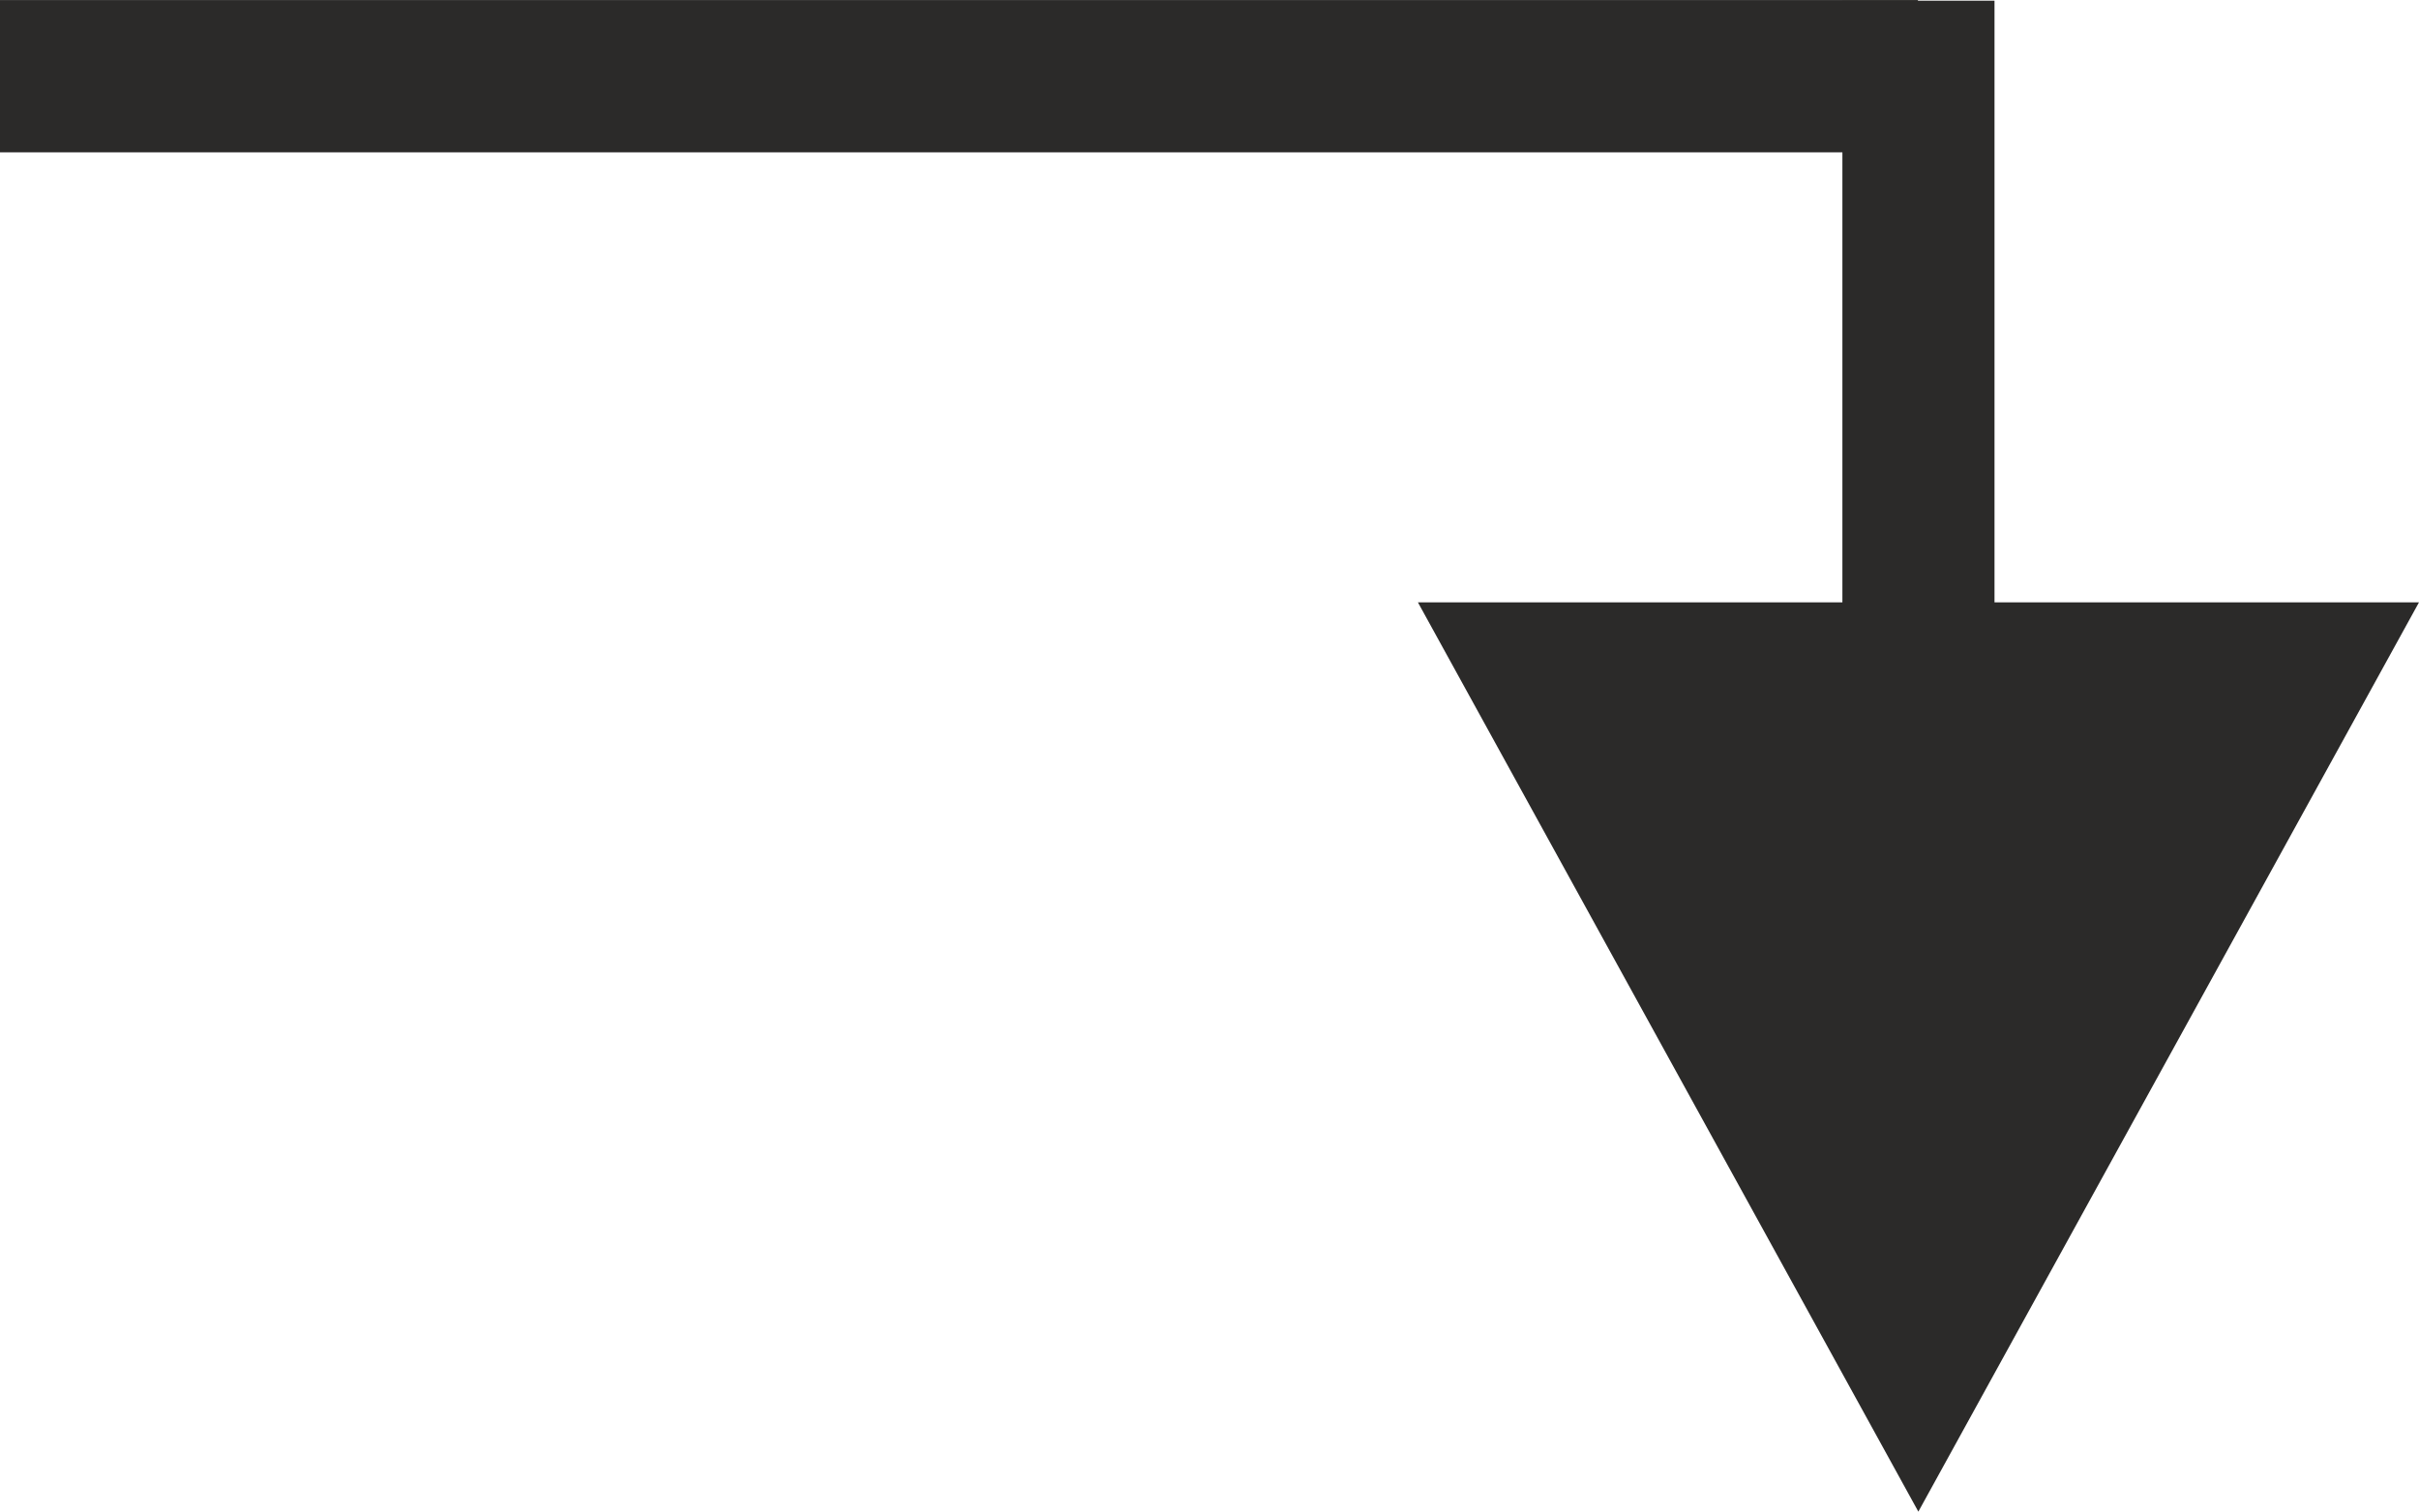
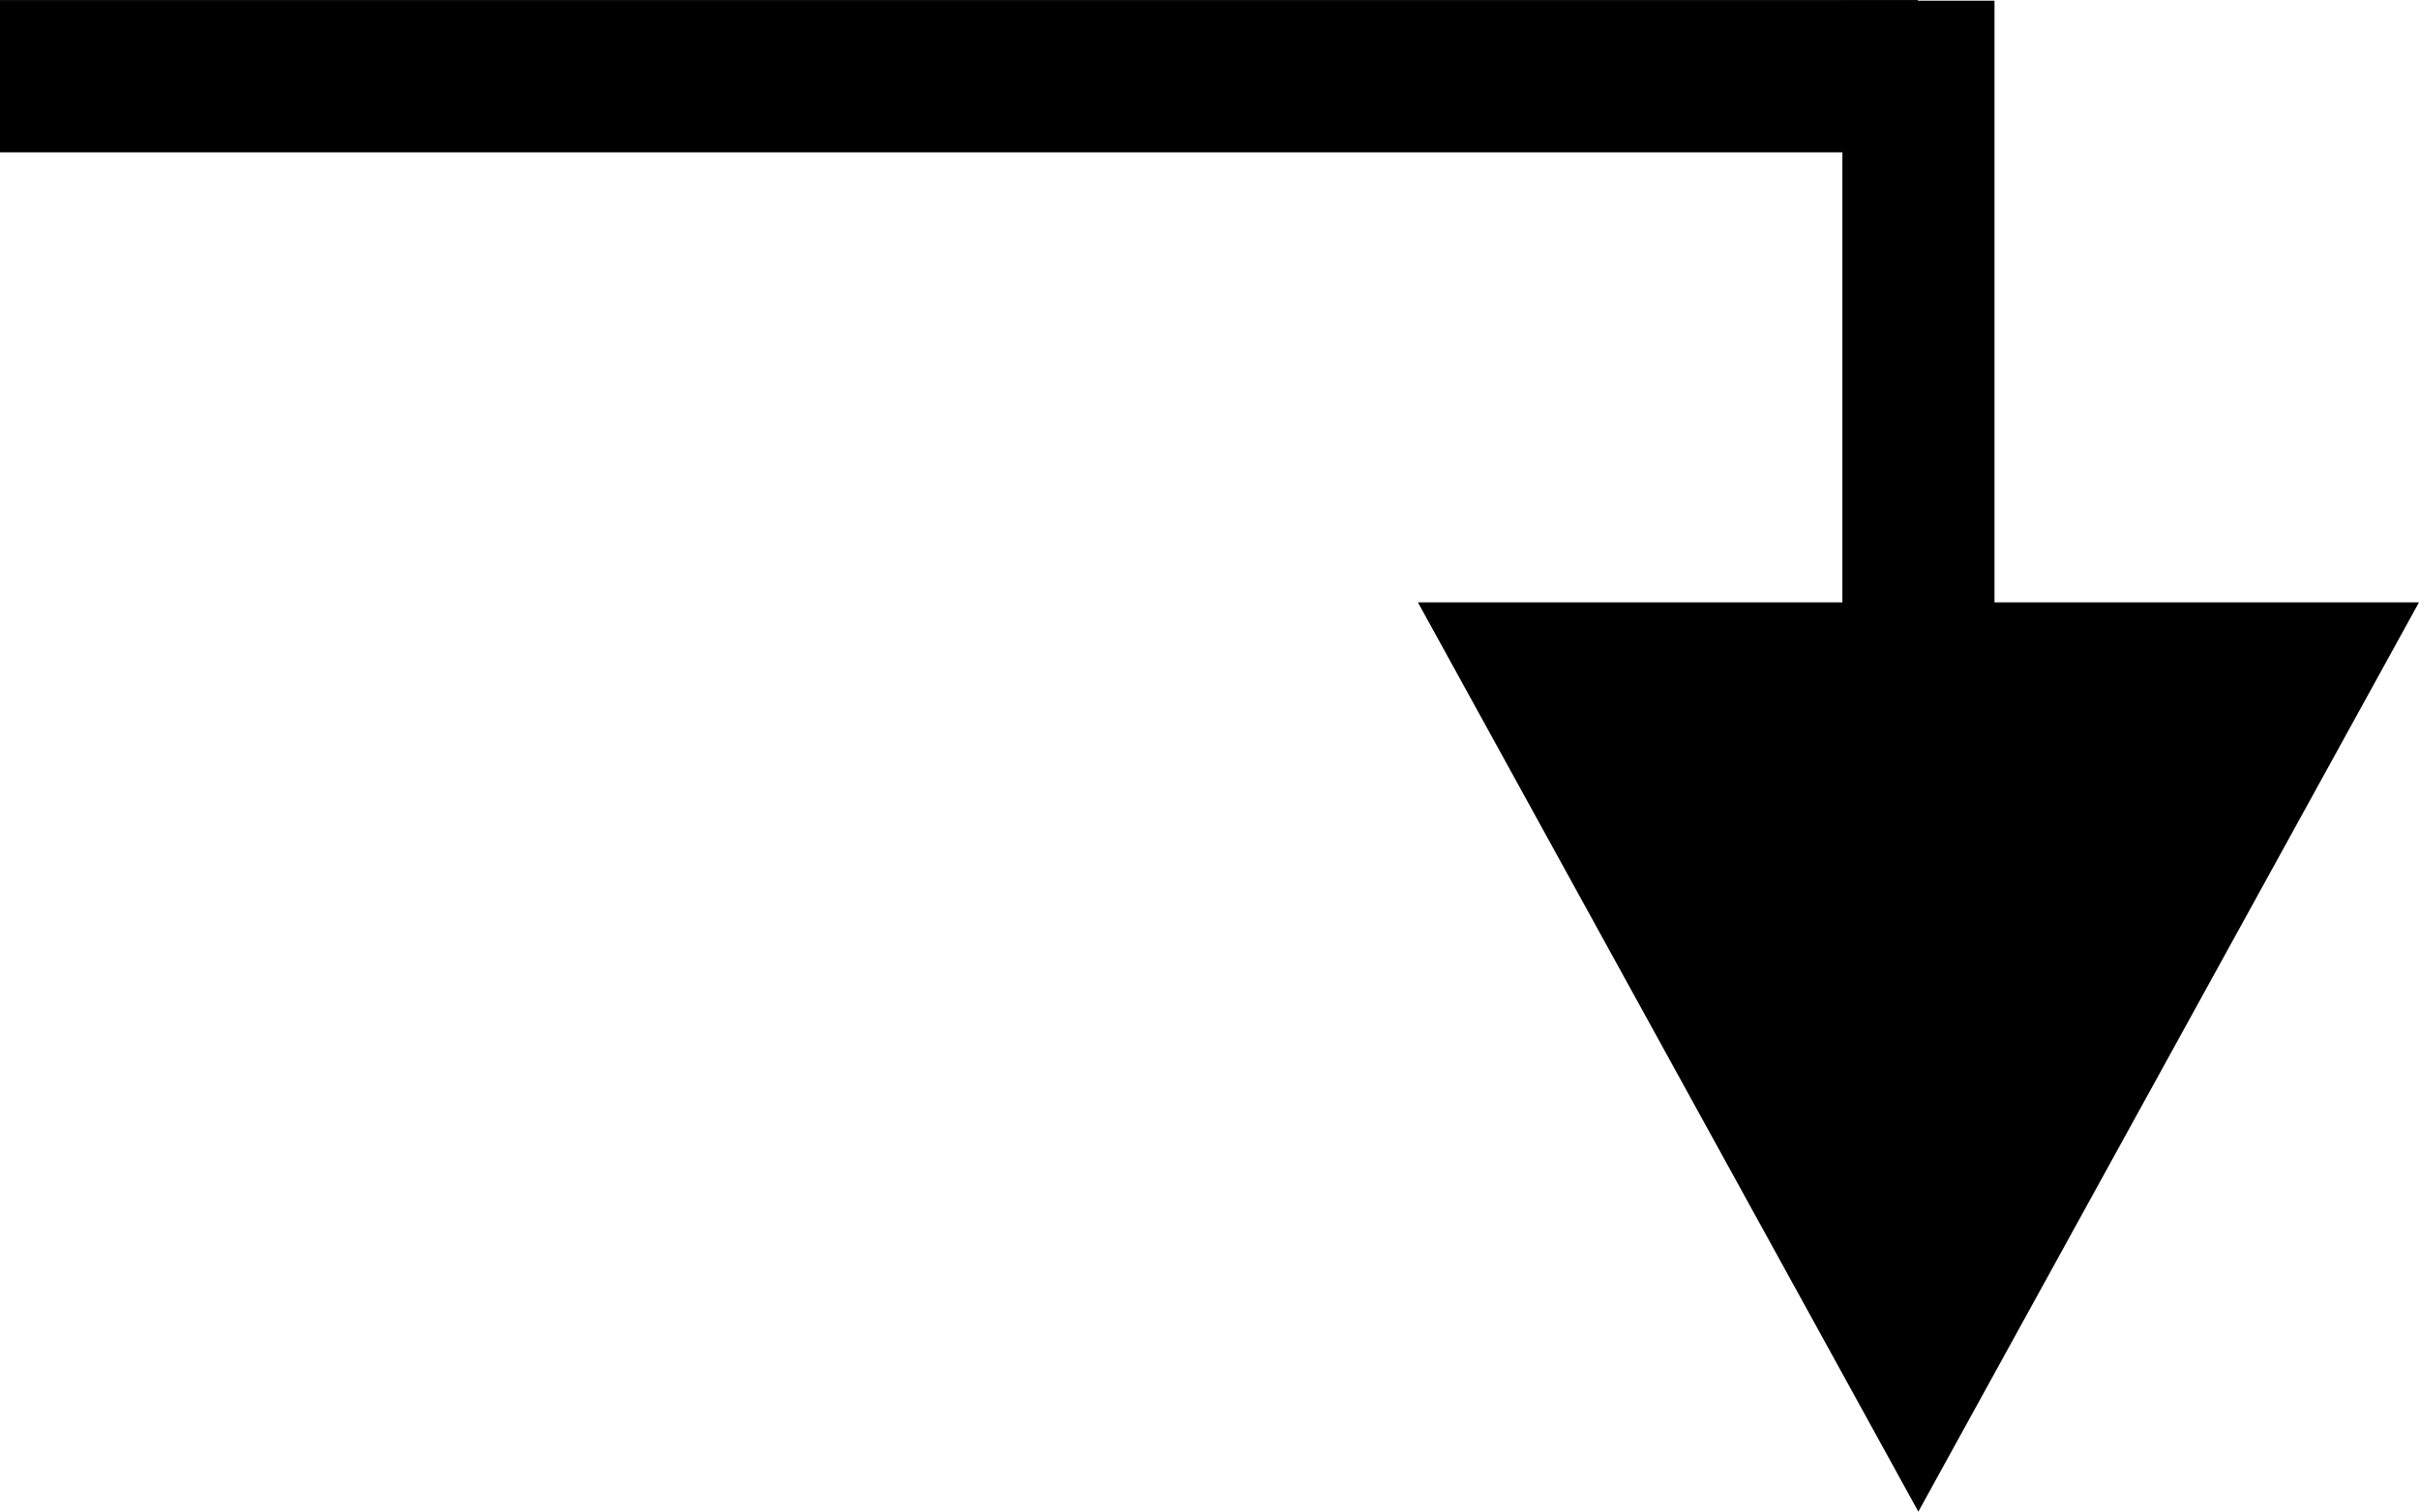
<svg xmlns="http://www.w3.org/2000/svg" xml:space="preserve" width="11.181mm" height="6.989mm" version="1.1" style="shape-rendering:geometricPrecision; text-rendering:geometricPrecision; image-rendering:optimizeQuality; fill-rule:evenodd; clip-rule:evenodd" viewBox="0 0 116.25 72.66">
  <defs>
    <style type="text/css">
   
-     .fil0 {fill:#2B2A29}
+     .fil0 {fill:#000000}
   
  </style>
  </defs>
  <g id="Слой_x0020_1">
    <polygon class="fil0" points="92.17,0 -0,0 -0,7.32 92.17,7.32 " />
    <polygon class="fil0" points="95.85,31.96 95.85,0.03 88.54,0.03 88.54,31.96 " />
    <polygon class="fil0" points="116.25,28.95 92.19,72.66 68.14,28.95 116.25,28.95 92.19,72.66 " />
  </g>
</svg>
